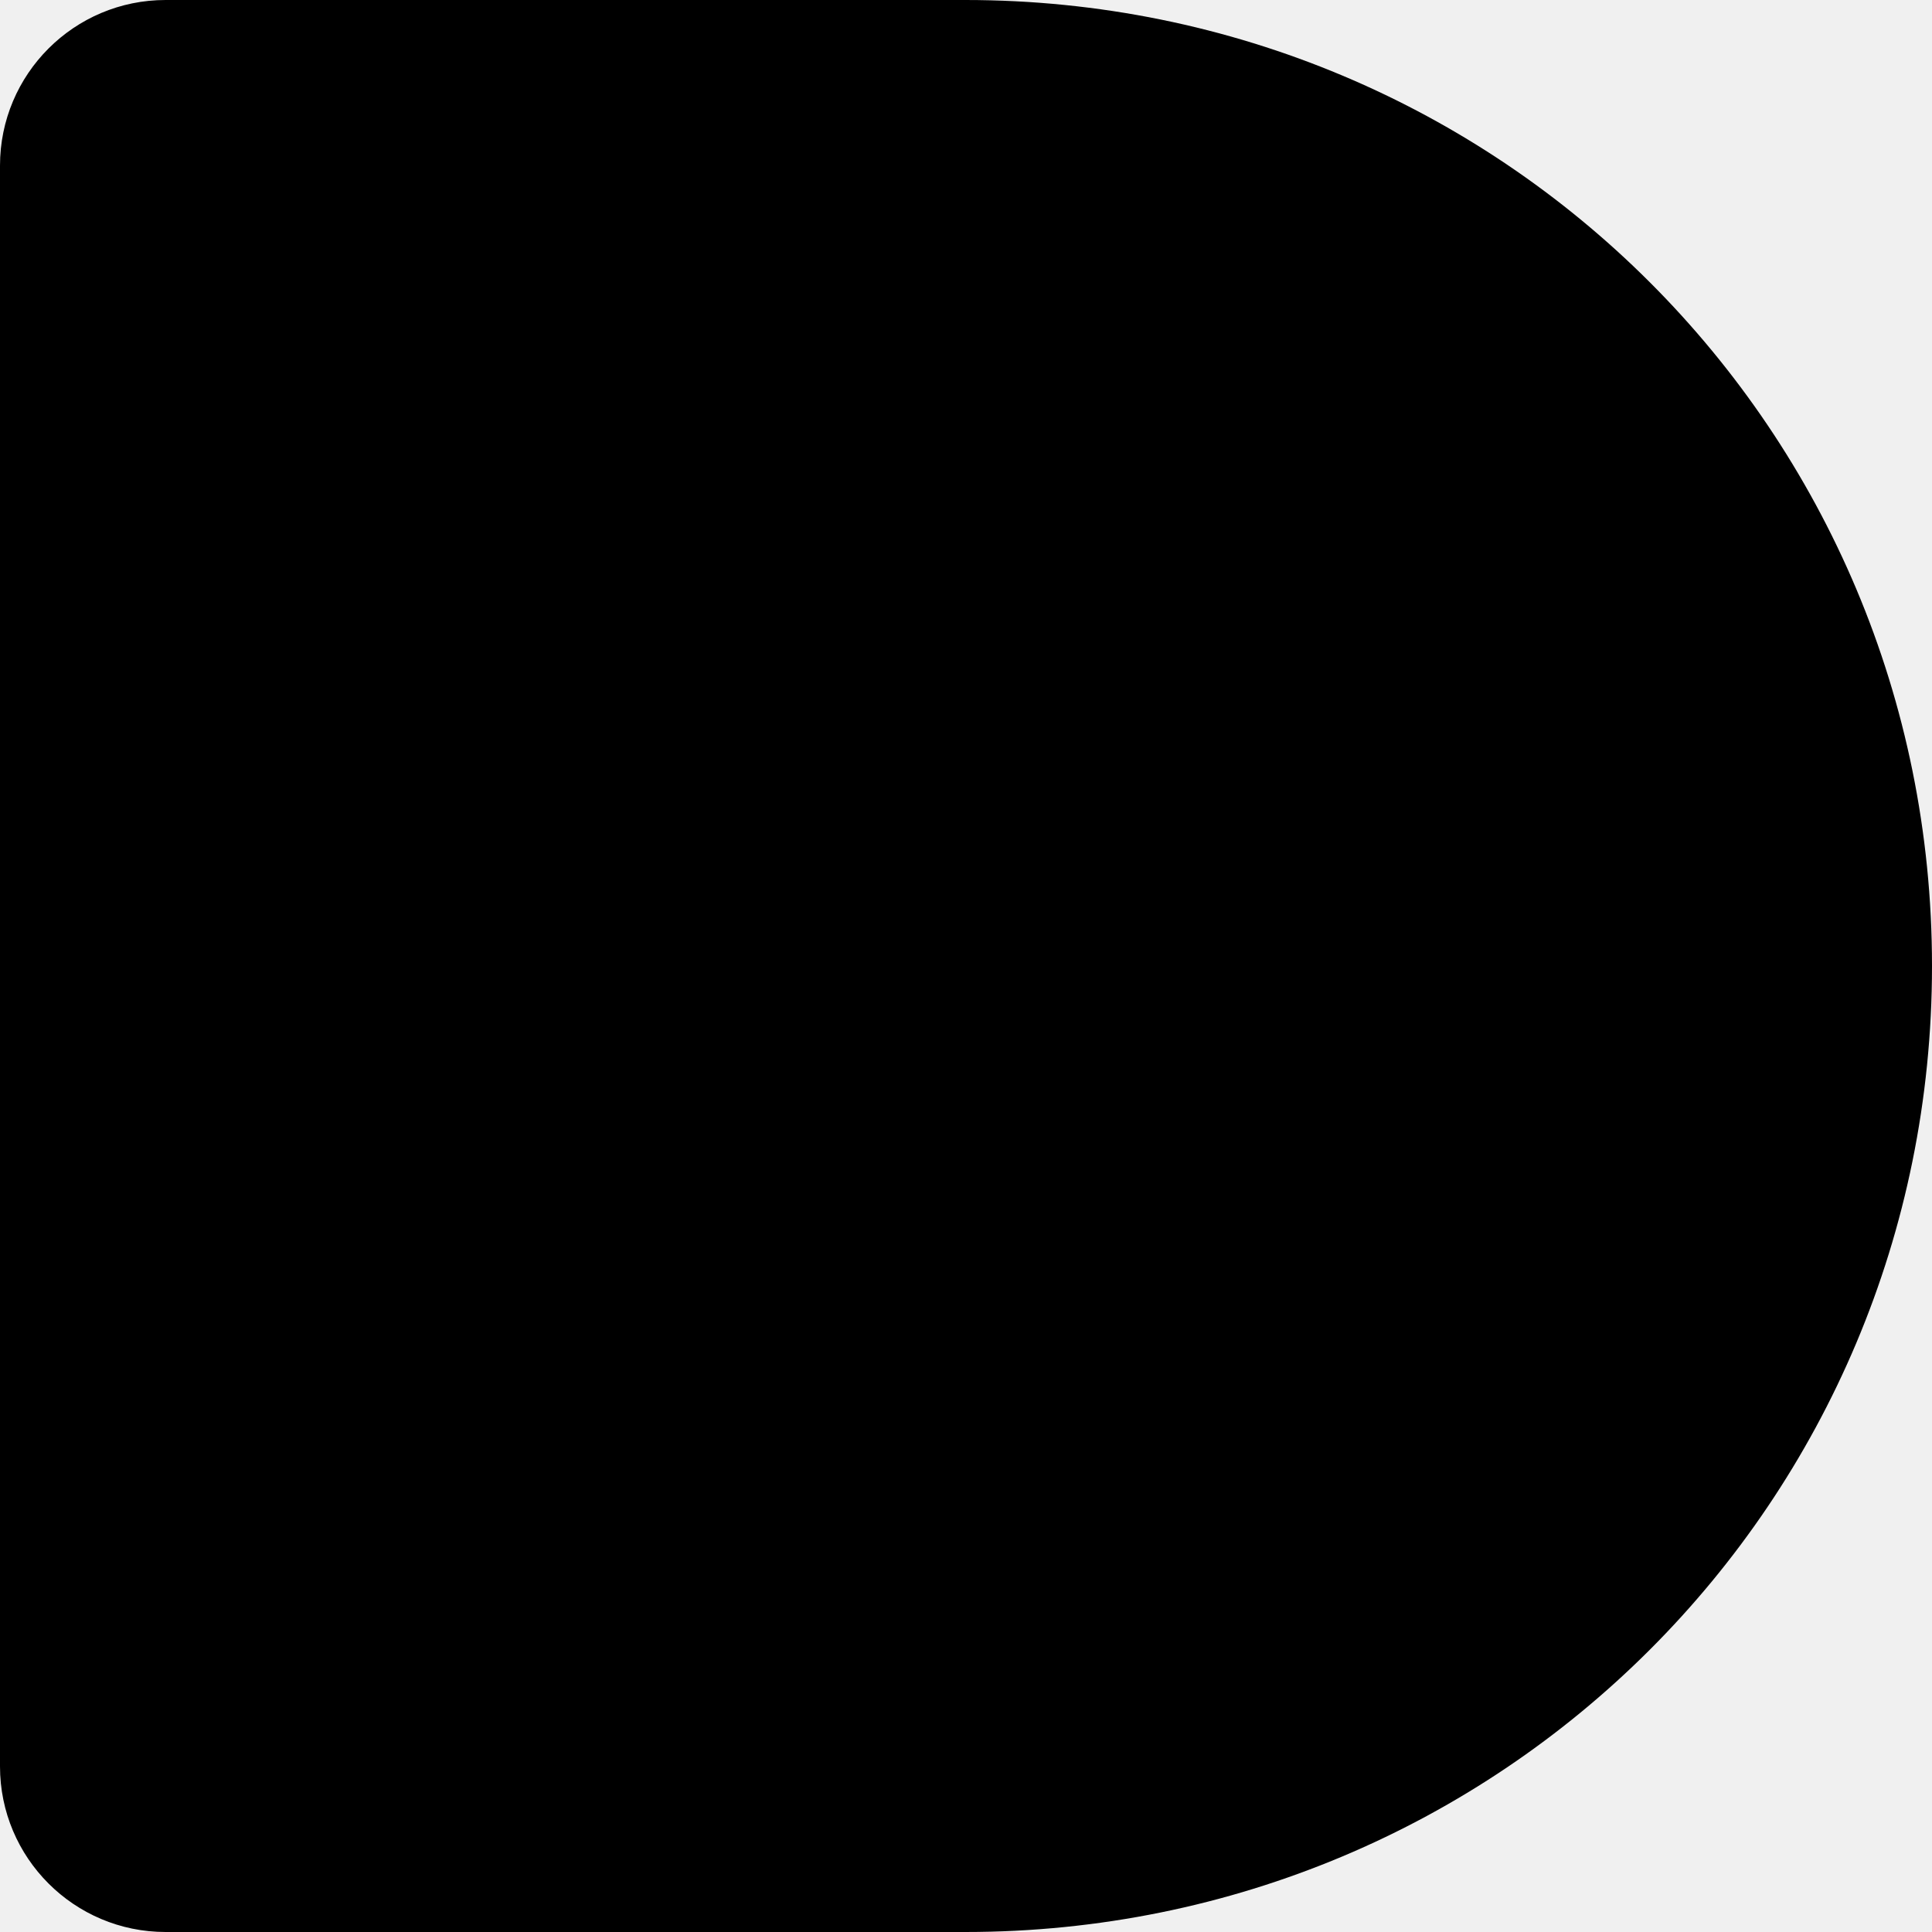
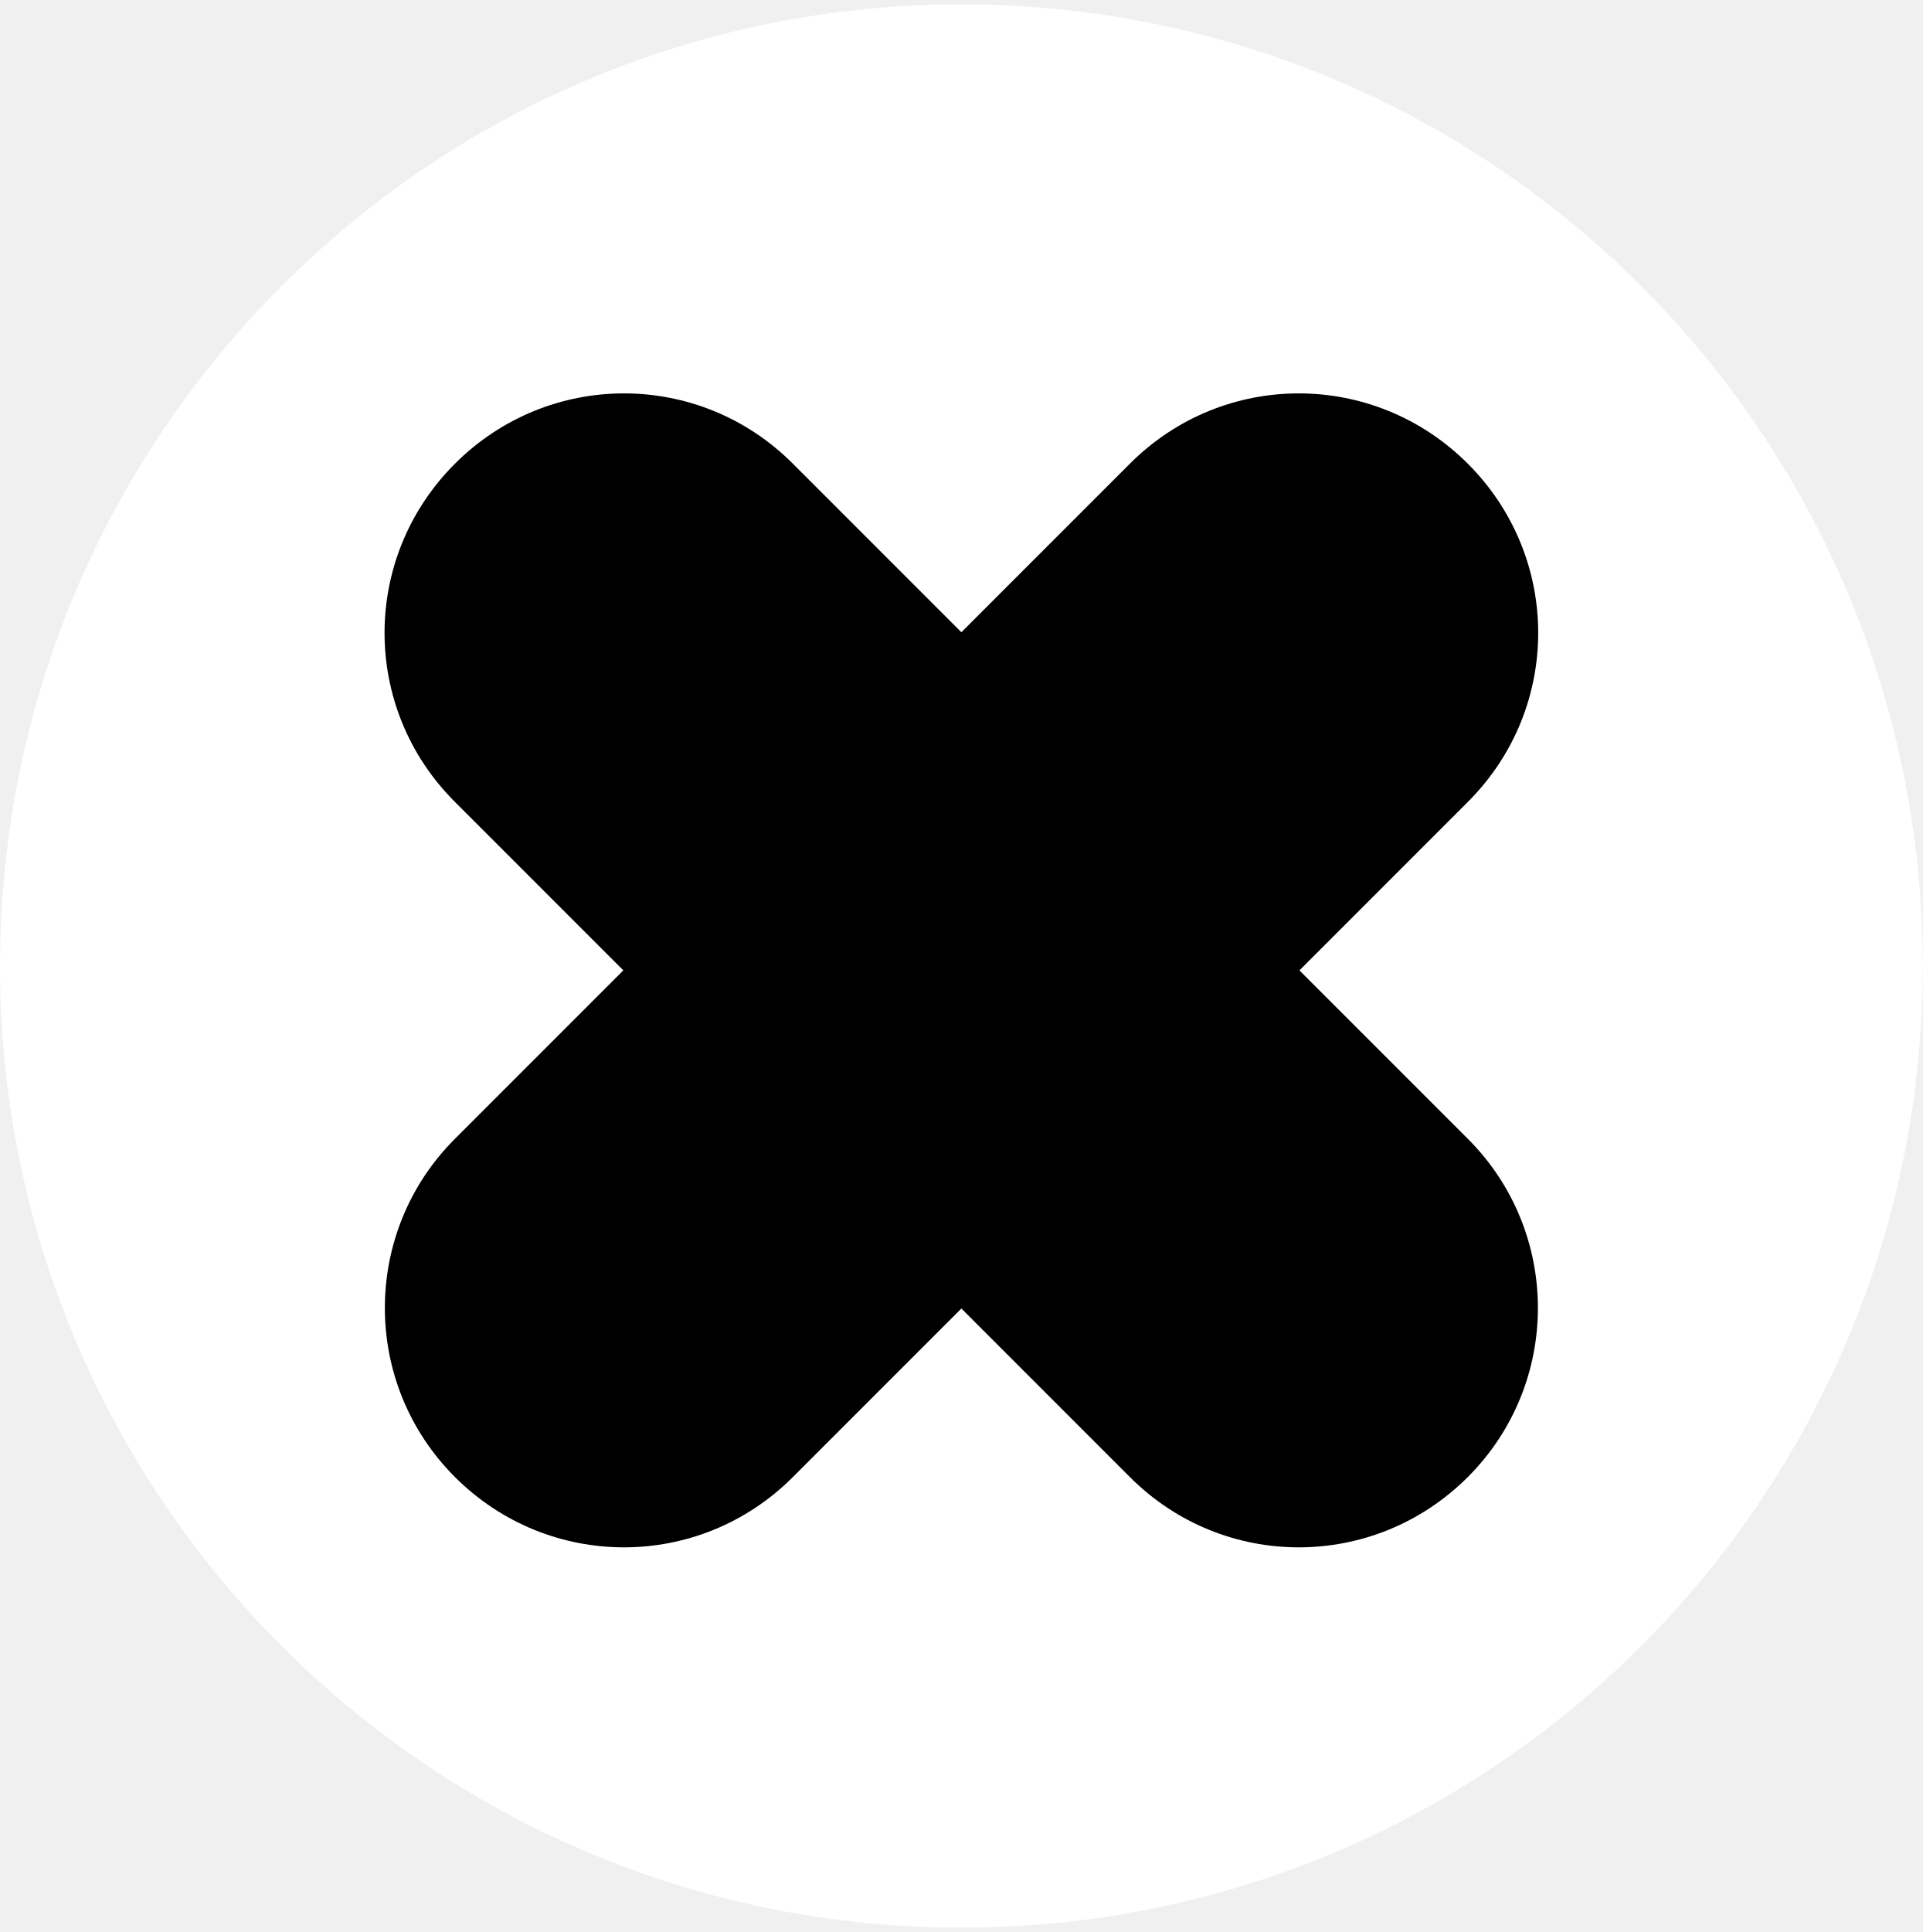
- <svg xmlns="http://www.w3.org/2000/svg" width="100%" viewBox="0 0 117 117">
-   <defs />
-   <path fill="currentColor" d="m0,106.97c0,5.54,4.49,10.03,10.03,10.03h48.43c32.46,0,58.54-26.06,58.54-58.5S90.92,0,58.46,0H10.03C4.49,0,0,4.49,0,10.03v96.94Z" />
-   <path fill="black" fill-rule="evenodd" d="m73.22,58.5l10.26,10.26c5.65,5.65,5.69,14.86-.01,20.56-5.7,5.7-14.86,5.71-20.56.01l-10.26-10.26-10.26,10.26c-5.7,5.7-14.86,5.69-20.56-.01-5.7-5.7-5.66-14.91-.01-20.56l10.26-10.26-10.26-10.26c-5.7-5.7-5.69-14.86.01-20.56,5.7-5.7,14.86-5.71,20.56-.01l10.26,10.26,10.26-10.26c5.7-5.7,14.86-5.69,20.56.01,5.7,5.7,5.71,14.86.01,20.56l-10.26,10.26Z" />
+ <svg xmlns="http://www.w3.org/2000/svg" height="100%" viewBox="0 0 220 221" fill="none">
+   <g clip-path="url(#clip0_1404_625)">
+     <path d="M0 201.64C0 212.057 8.443 220.5 18.86 220.5H109.925C170.961 220.5 220 171.498 220 110.5C220 49.502 170.961 0.5 109.925 0.5H18.86C8.443 0.5 0 8.943 0 19.36V201.64Z" fill="white" />
+     <path fill-rule="evenodd" clip-rule="evenodd" d="M148.679 111L167.971 130.292C178.595 140.916 178.67 158.234 167.952 168.952C157.234 179.67 140.01 179.689 129.292 168.971L110 149.679L90.708 168.971C79.99 179.689 62.766 179.67 52.048 168.952C41.33 158.234 41.405 140.916 52.029 130.292L71.321 111L52.029 91.708C41.311 80.99 41.33 63.766 52.048 53.048C62.766 42.33 79.99 42.311 90.708 53.029L110 72.321L129.292 53.029C140.01 42.311 157.234 42.33 167.952 53.048C178.67 63.766 178.689 80.99 167.971 91.708L148.679 111Z" fill="black" />
+   </g>
+   <defs>
+     <clipPath id="clip0_1404_625">
+       <rect y="0.5" width="220" height="220" rx="110" fill="white" />
+     </clipPath>
+   </defs>
</svg>
